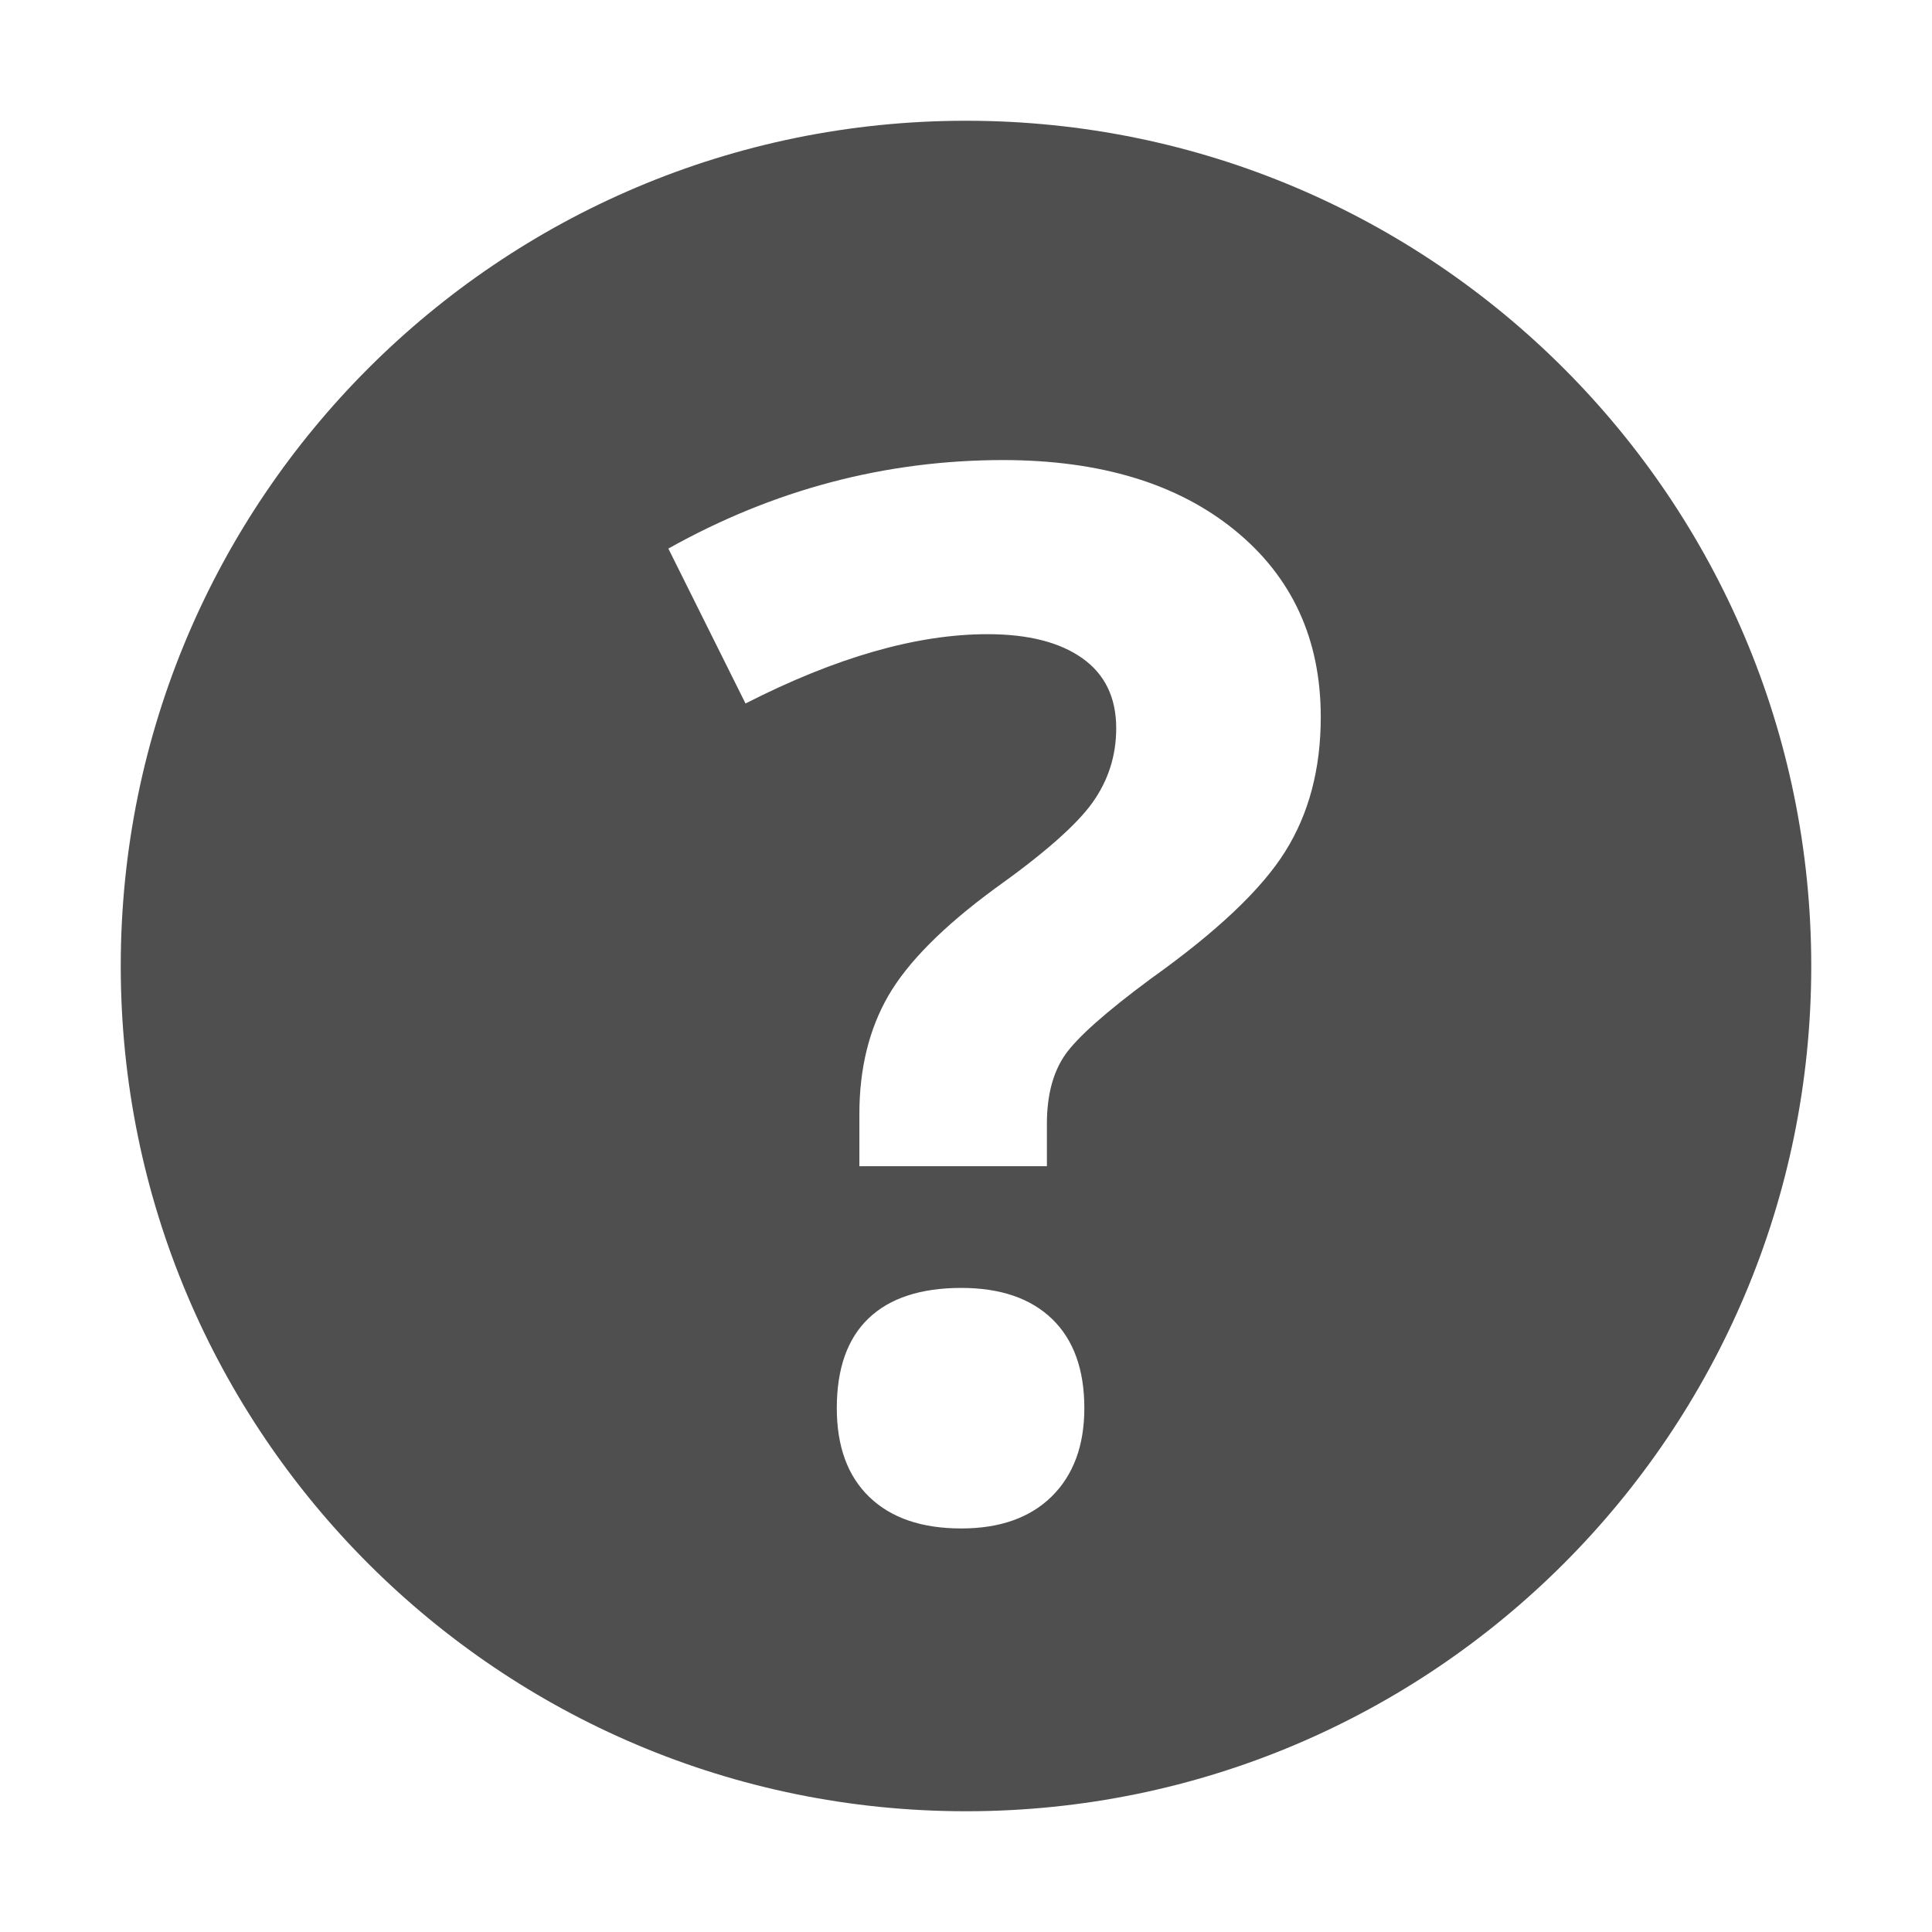
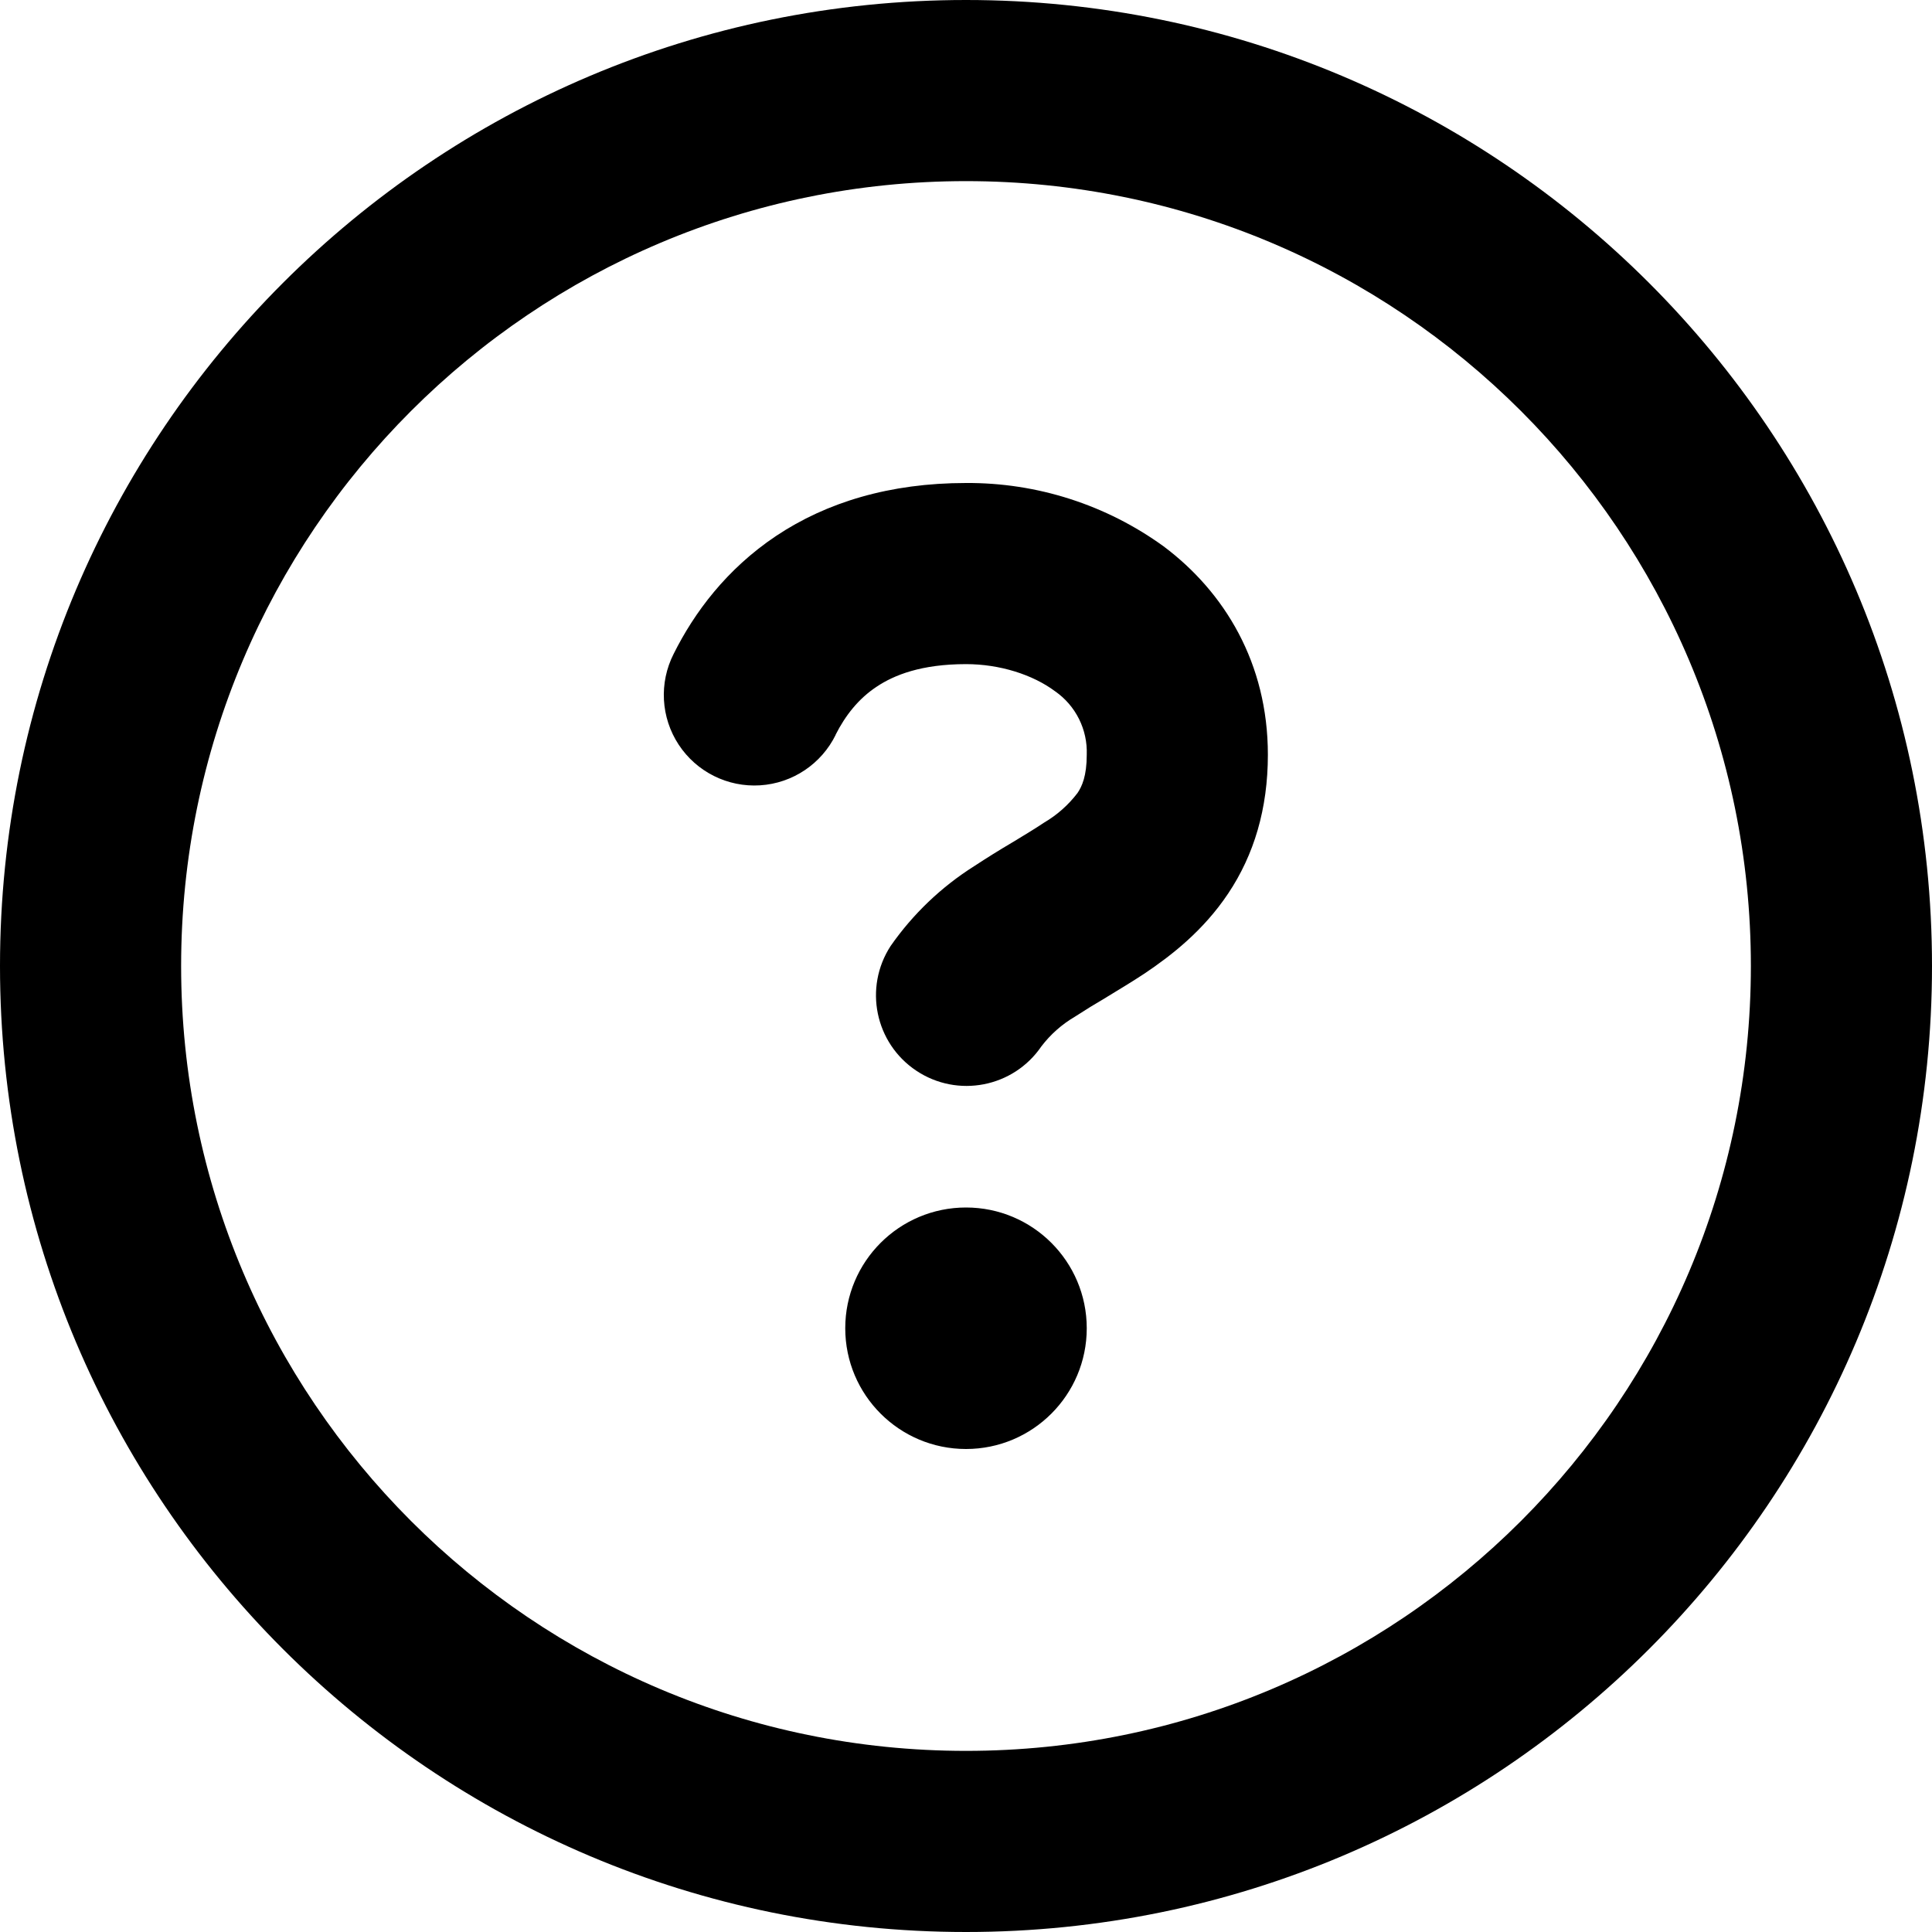
- <svg xmlns="http://www.w3.org/2000/svg" version="1.1" x="0" y="0" width="100%" height="100%" viewBox="0, 0, 16, 16">
-   <g id="Layer_1">
-     <path d="M8,1 C11.866,1 15,4.134 15,8 C15,11.866 11.866,15 8,15 C4.134,15 1,11.866 1,8 C1,4.134 4.134,1 8,1 z M7.961,10.666 Q7.457,10.666 7.193,10.918 Q6.93,11.17 6.93,11.662 Q6.93,12.137 7.199,12.397 Q7.469,12.658 7.961,12.658 Q8.441,12.658 8.711,12.392 Q8.98,12.125 8.98,11.662 Q8.98,11.182 8.714,10.924 Q8.447,10.666 7.961,10.666 z M8.307,3.81 Q6.842,3.811 5.535,4.543 L6.174,5.826 Q7.299,5.252 8.178,5.252 Q8.682,5.252 8.963,5.451 Q9.244,5.65 9.244,6.031 Q9.244,6.371 9.048,6.646 Q8.852,6.922 8.236,7.361 Q7.598,7.83 7.357,8.246 Q7.117,8.662 7.117,9.225 L7.117,9.658 L8.67,9.658 L8.67,9.307 Q8.67,8.955 8.819,8.738 Q8.969,8.521 9.531,8.105 Q10.352,7.52 10.644,7.051 Q10.938,6.582 10.938,5.938 Q10.938,4.971 10.226,4.391 Q9.514,3.811 8.307,3.81 z" fill="#4F4F4F" />
-   </g>
+ <svg xmlns="http://www.w3.org/2000/svg" width="16" height="16" viewBox="0 0 16 16">
+   <path fill-rule="evenodd" d="M8 1.5a6.5 6.5 0 100 13 6.5 6.5 0 000-13zM0 8a8 8 0 1116 0A8 8 0 010 8zm9 3a1 1 0 11-2 0 1 1 0 012 0zM6.92 6.085c.081-.16.19-.299.34-.398.145-.097.371-.187.74-.187.28 0 .553.087.738.225A.613.613 0 019 6.25c0 .177-.04.264-.077.318a.956.956 0 01-.277.245c-.076.051-.158.1-.258.161l-.007.004a7.728 7.728 0 00-.313.195 2.416 2.416 0 00-.692.661.75.75 0 001.248.832.956.956 0 01.276-.245 6.3 6.3 0 01.26-.16l.006-.004c.093-.057.204-.123.313-.195.222-.149.487-.355.692-.662.214-.32.329-.702.329-1.15 0-.76-.36-1.348-.863-1.725A2.76 2.76 0 008 4c-.631 0-1.155.16-1.572.438-.413.276-.68.638-.849.977a.75.75 0 101.342.67z" />
</svg>
